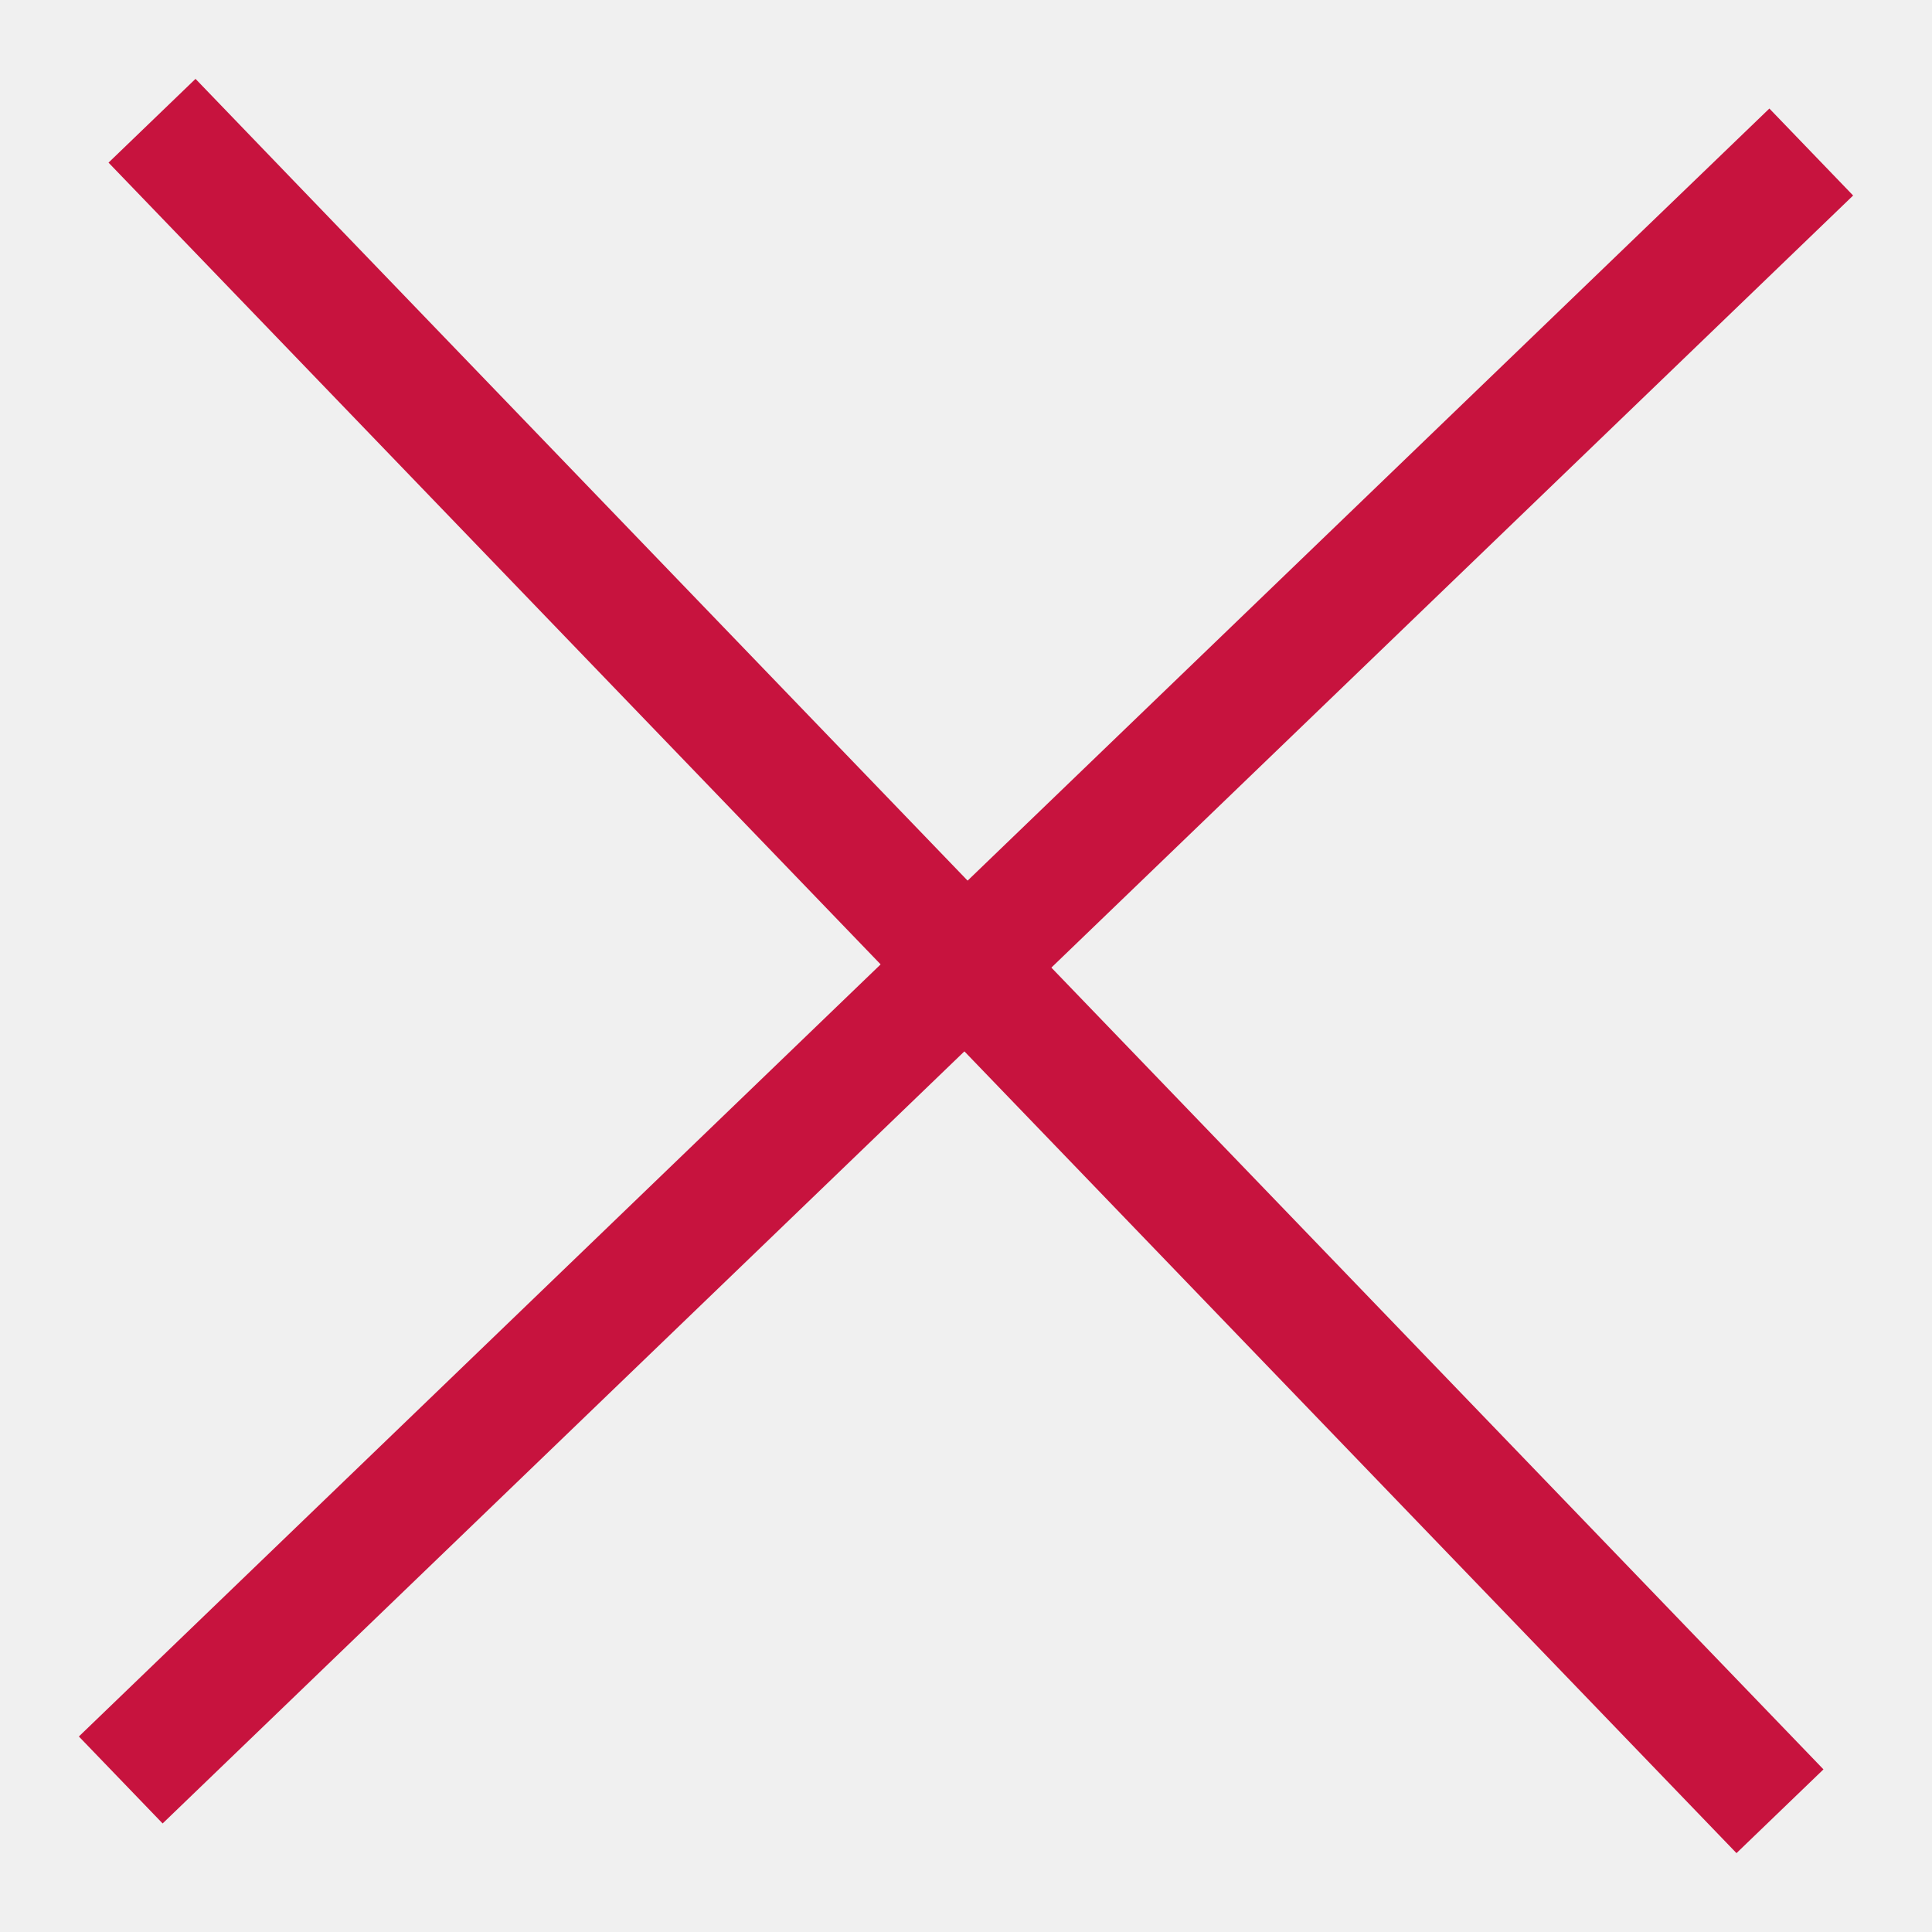
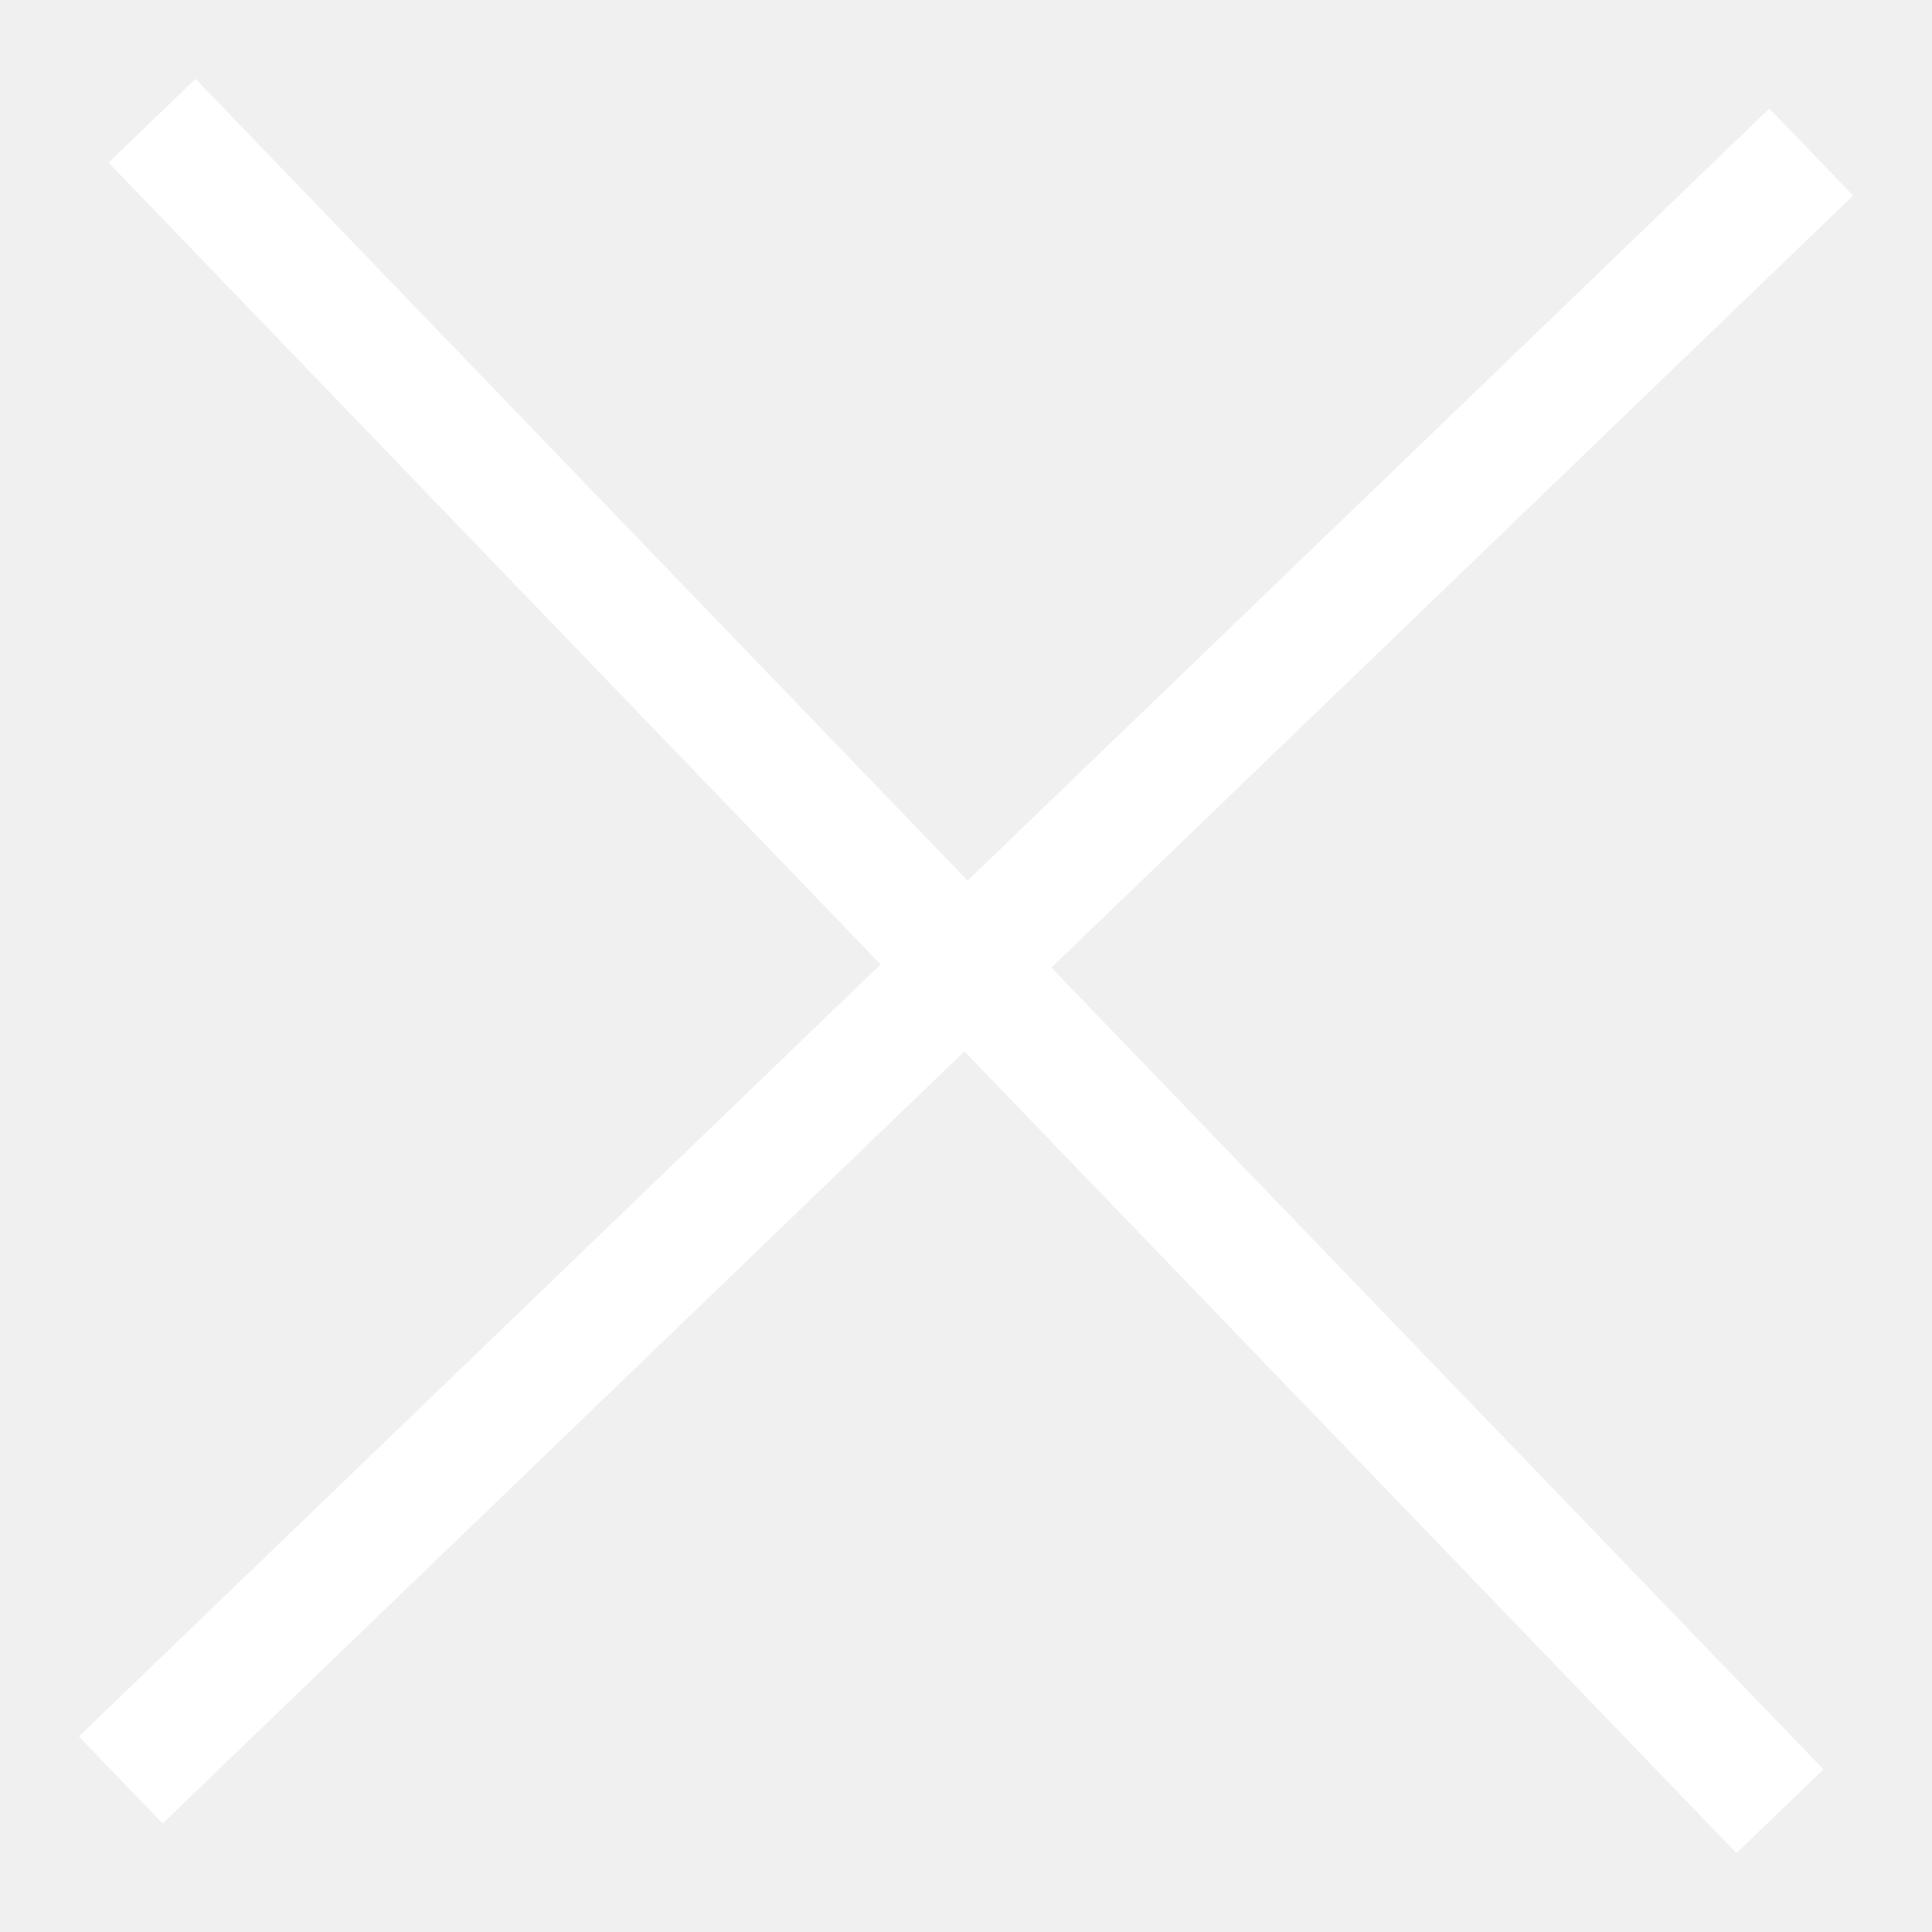
<svg xmlns="http://www.w3.org/2000/svg" id="close" width="16" height="16" viewBox="0 0 16 16" fill="none">
-   <path d="M1.259 1L14.741 15" stroke="#C7133E" />
-   <path d="M1 14.741L15 1.259" stroke="#C7133E" />
+   <path d="M1.259 1L14.741 15" stroke="#FFFFFF" />
+   <path d="M1 14.741L15 1.259" stroke="#FFFFFF" />
</svg>
